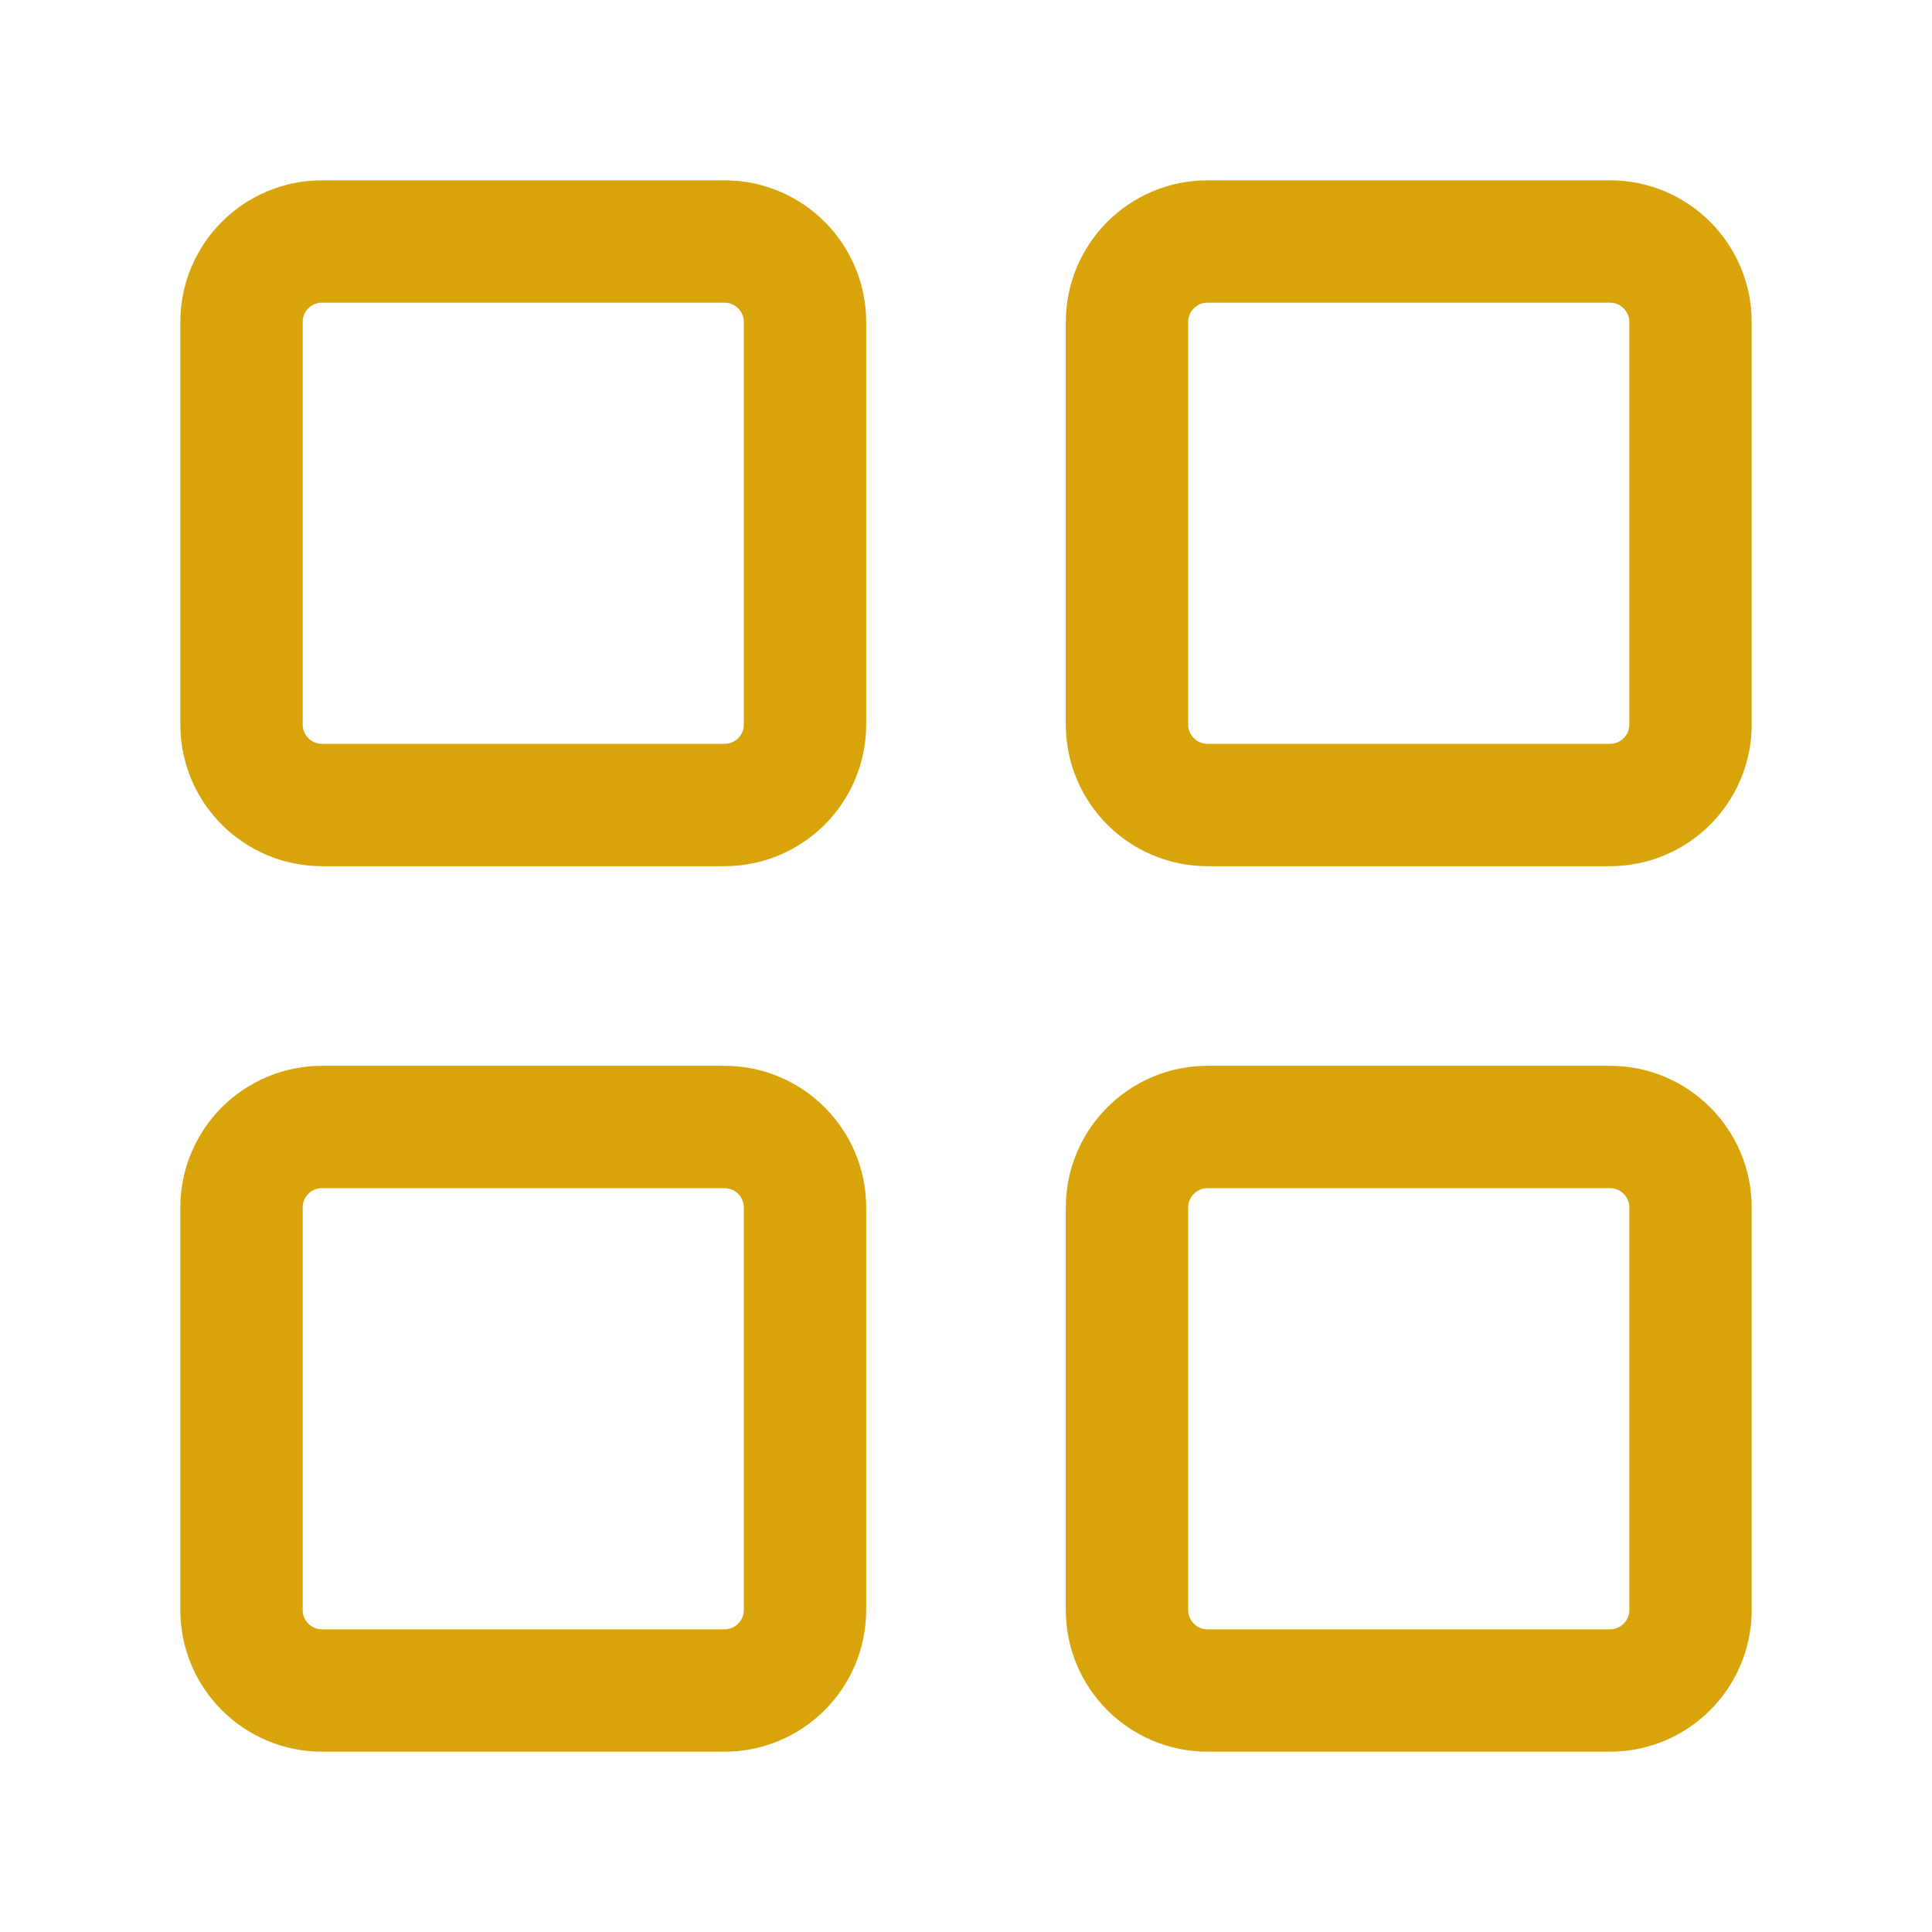
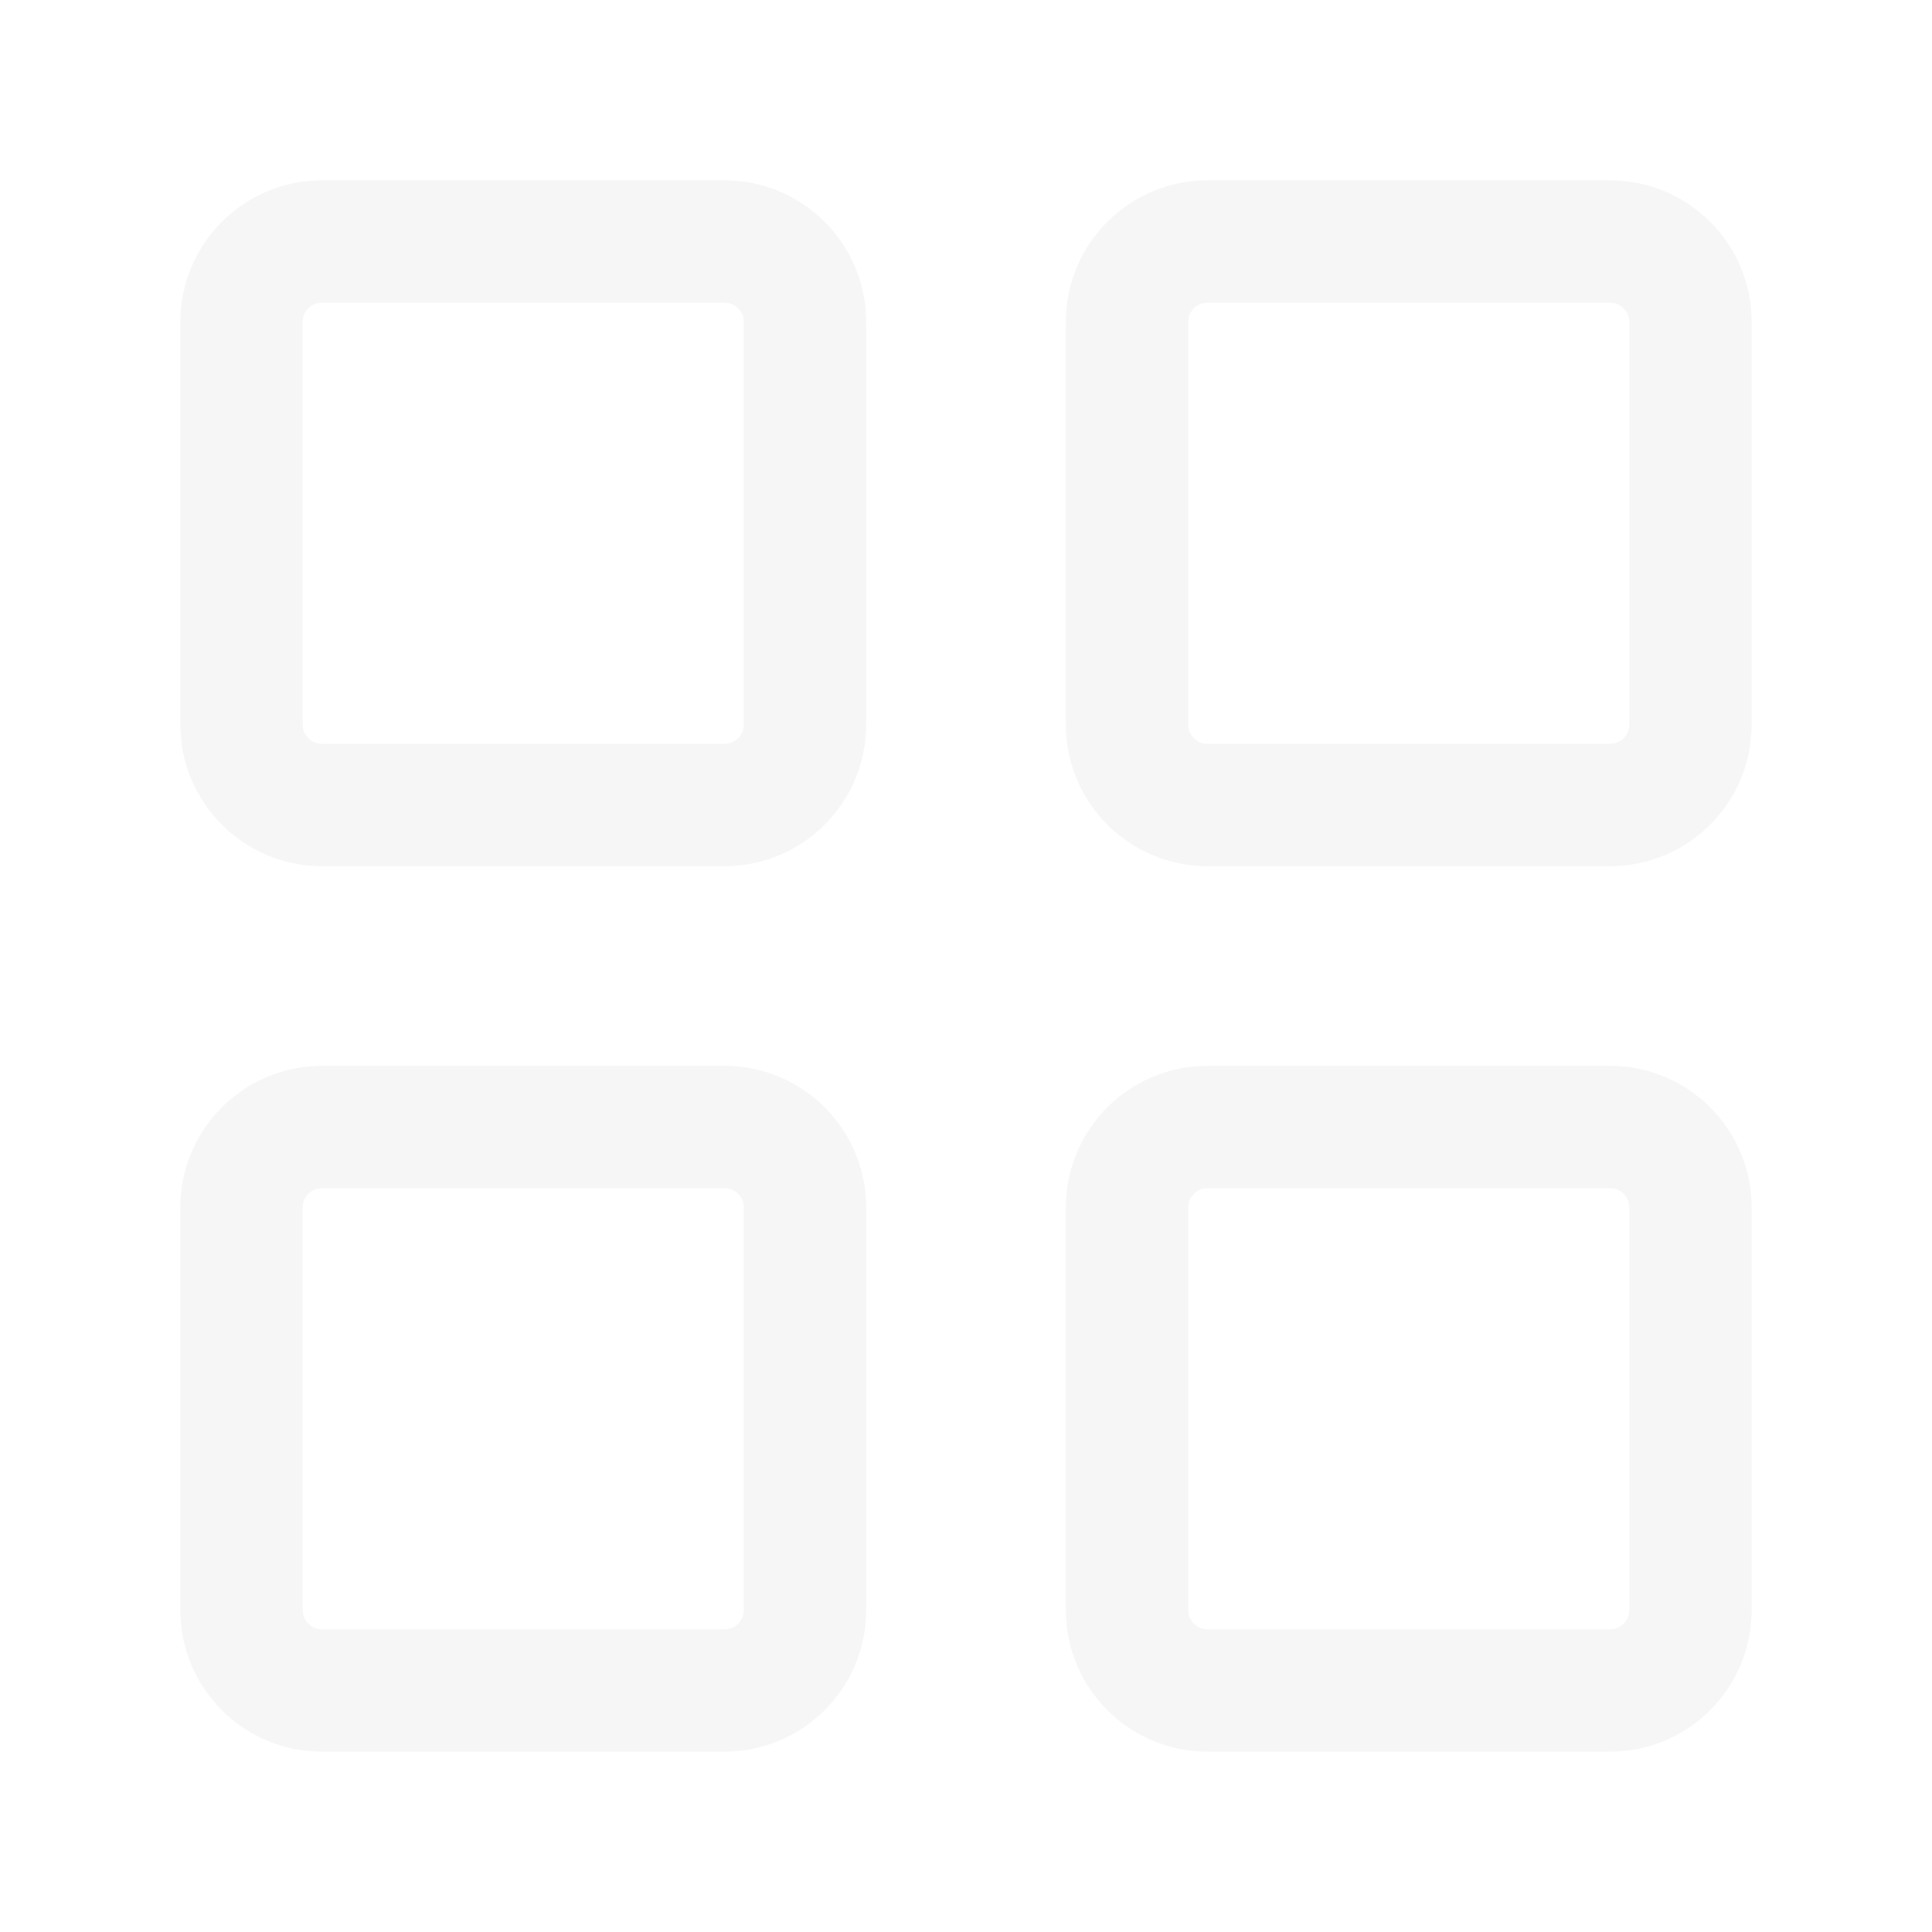
<svg xmlns="http://www.w3.org/2000/svg" width="24" height="24" viewBox="0 0 24 24" fill="none">
-   <path d="M9 3H4C3.448 3 3 3.448 3 4V9C3 9.552 3.448 10 4 10H9C9.552 10 10 9.552 10 9V4C10 3.448 9.552 3 9 3Z" stroke="#D8A409" style="stroke:#D8A409;stroke:color(display-p3 0.847 0.643 0.035);stroke-opacity:1;" stroke-width="1.52" stroke-linecap="round" stroke-linejoin="round" />
-   <path d="M20 3H15C14.448 3 14 3.448 14 4V9C14 9.552 14.448 10 15 10H20C20.552 10 21 9.552 21 9V4C21 3.448 20.552 3 20 3Z" stroke="#D8A409" style="stroke:#D8A409;stroke:color(display-p3 0.847 0.643 0.035);stroke-opacity:1;" stroke-width="1.52" stroke-linecap="round" stroke-linejoin="round" />
-   <path d="M20 14H15C14.448 14 14 14.448 14 15V20C14 20.552 14.448 21 15 21H20C20.552 21 21 20.552 21 20V15C21 14.448 20.552 14 20 14Z" stroke="#D8A409" style="stroke:#D8A409;stroke:color(display-p3 0.847 0.643 0.035);stroke-opacity:1;" stroke-width="1.52" stroke-linecap="round" stroke-linejoin="round" />
-   <path d="M9 14H4C3.448 14 3 14.448 3 15V20C3 20.552 3.448 21 4 21H9C9.552 21 10 20.552 10 20V15C10 14.448 9.552 14 9 14Z" stroke="#D8A409" style="stroke:#D8A409;stroke:color(display-p3 0.847 0.643 0.035);stroke-opacity:1;" stroke-width="1.52" stroke-linecap="round" stroke-linejoin="round" />
+   <path d="M9 3H4C3.448 3 3 3.448 3 4V9C3 9.552 3.448 10 4 10H9C9.552 10 10 9.552 10 9V4C10 3.448 9.552 3 9 3Z" stroke="#F6F6F6" style="stroke:#F6F6F6;stroke:color(display-p3 0.965 0.965 0.965);stroke-opacity:1;" stroke-width="1.52" stroke-linecap="round" stroke-linejoin="round" />
+   <path d="M20 3H15C14.448 3 14 3.448 14 4V9C14 9.552 14.448 10 15 10H20C20.552 10 21 9.552 21 9V4C21 3.448 20.552 3 20 3Z" stroke="#F6F6F6" style="stroke:#F6F6F6;stroke:color(display-p3 0.965 0.965 0.965);stroke-opacity:1;" stroke-width="1.52" stroke-linecap="round" stroke-linejoin="round" />
+   <path d="M20 14H15C14.448 14 14 14.448 14 15V20C14 20.552 14.448 21 15 21H20C20.552 21 21 20.552 21 20V15C21 14.448 20.552 14 20 14Z" stroke="#F6F6F6" style="stroke:#F6F6F6;stroke:color(display-p3 0.965 0.965 0.965);stroke-opacity:1;" stroke-width="1.52" stroke-linecap="round" stroke-linejoin="round" />
+   <path d="M9 14H4C3.448 14 3 14.448 3 15V20C3 20.552 3.448 21 4 21H9C9.552 21 10 20.552 10 20V15C10 14.448 9.552 14 9 14Z" stroke="#F6F6F6" style="stroke:#F6F6F6;stroke:color(display-p3 0.965 0.965 0.965);stroke-opacity:1;" stroke-width="1.52" stroke-linecap="round" stroke-linejoin="round" />
</svg>
